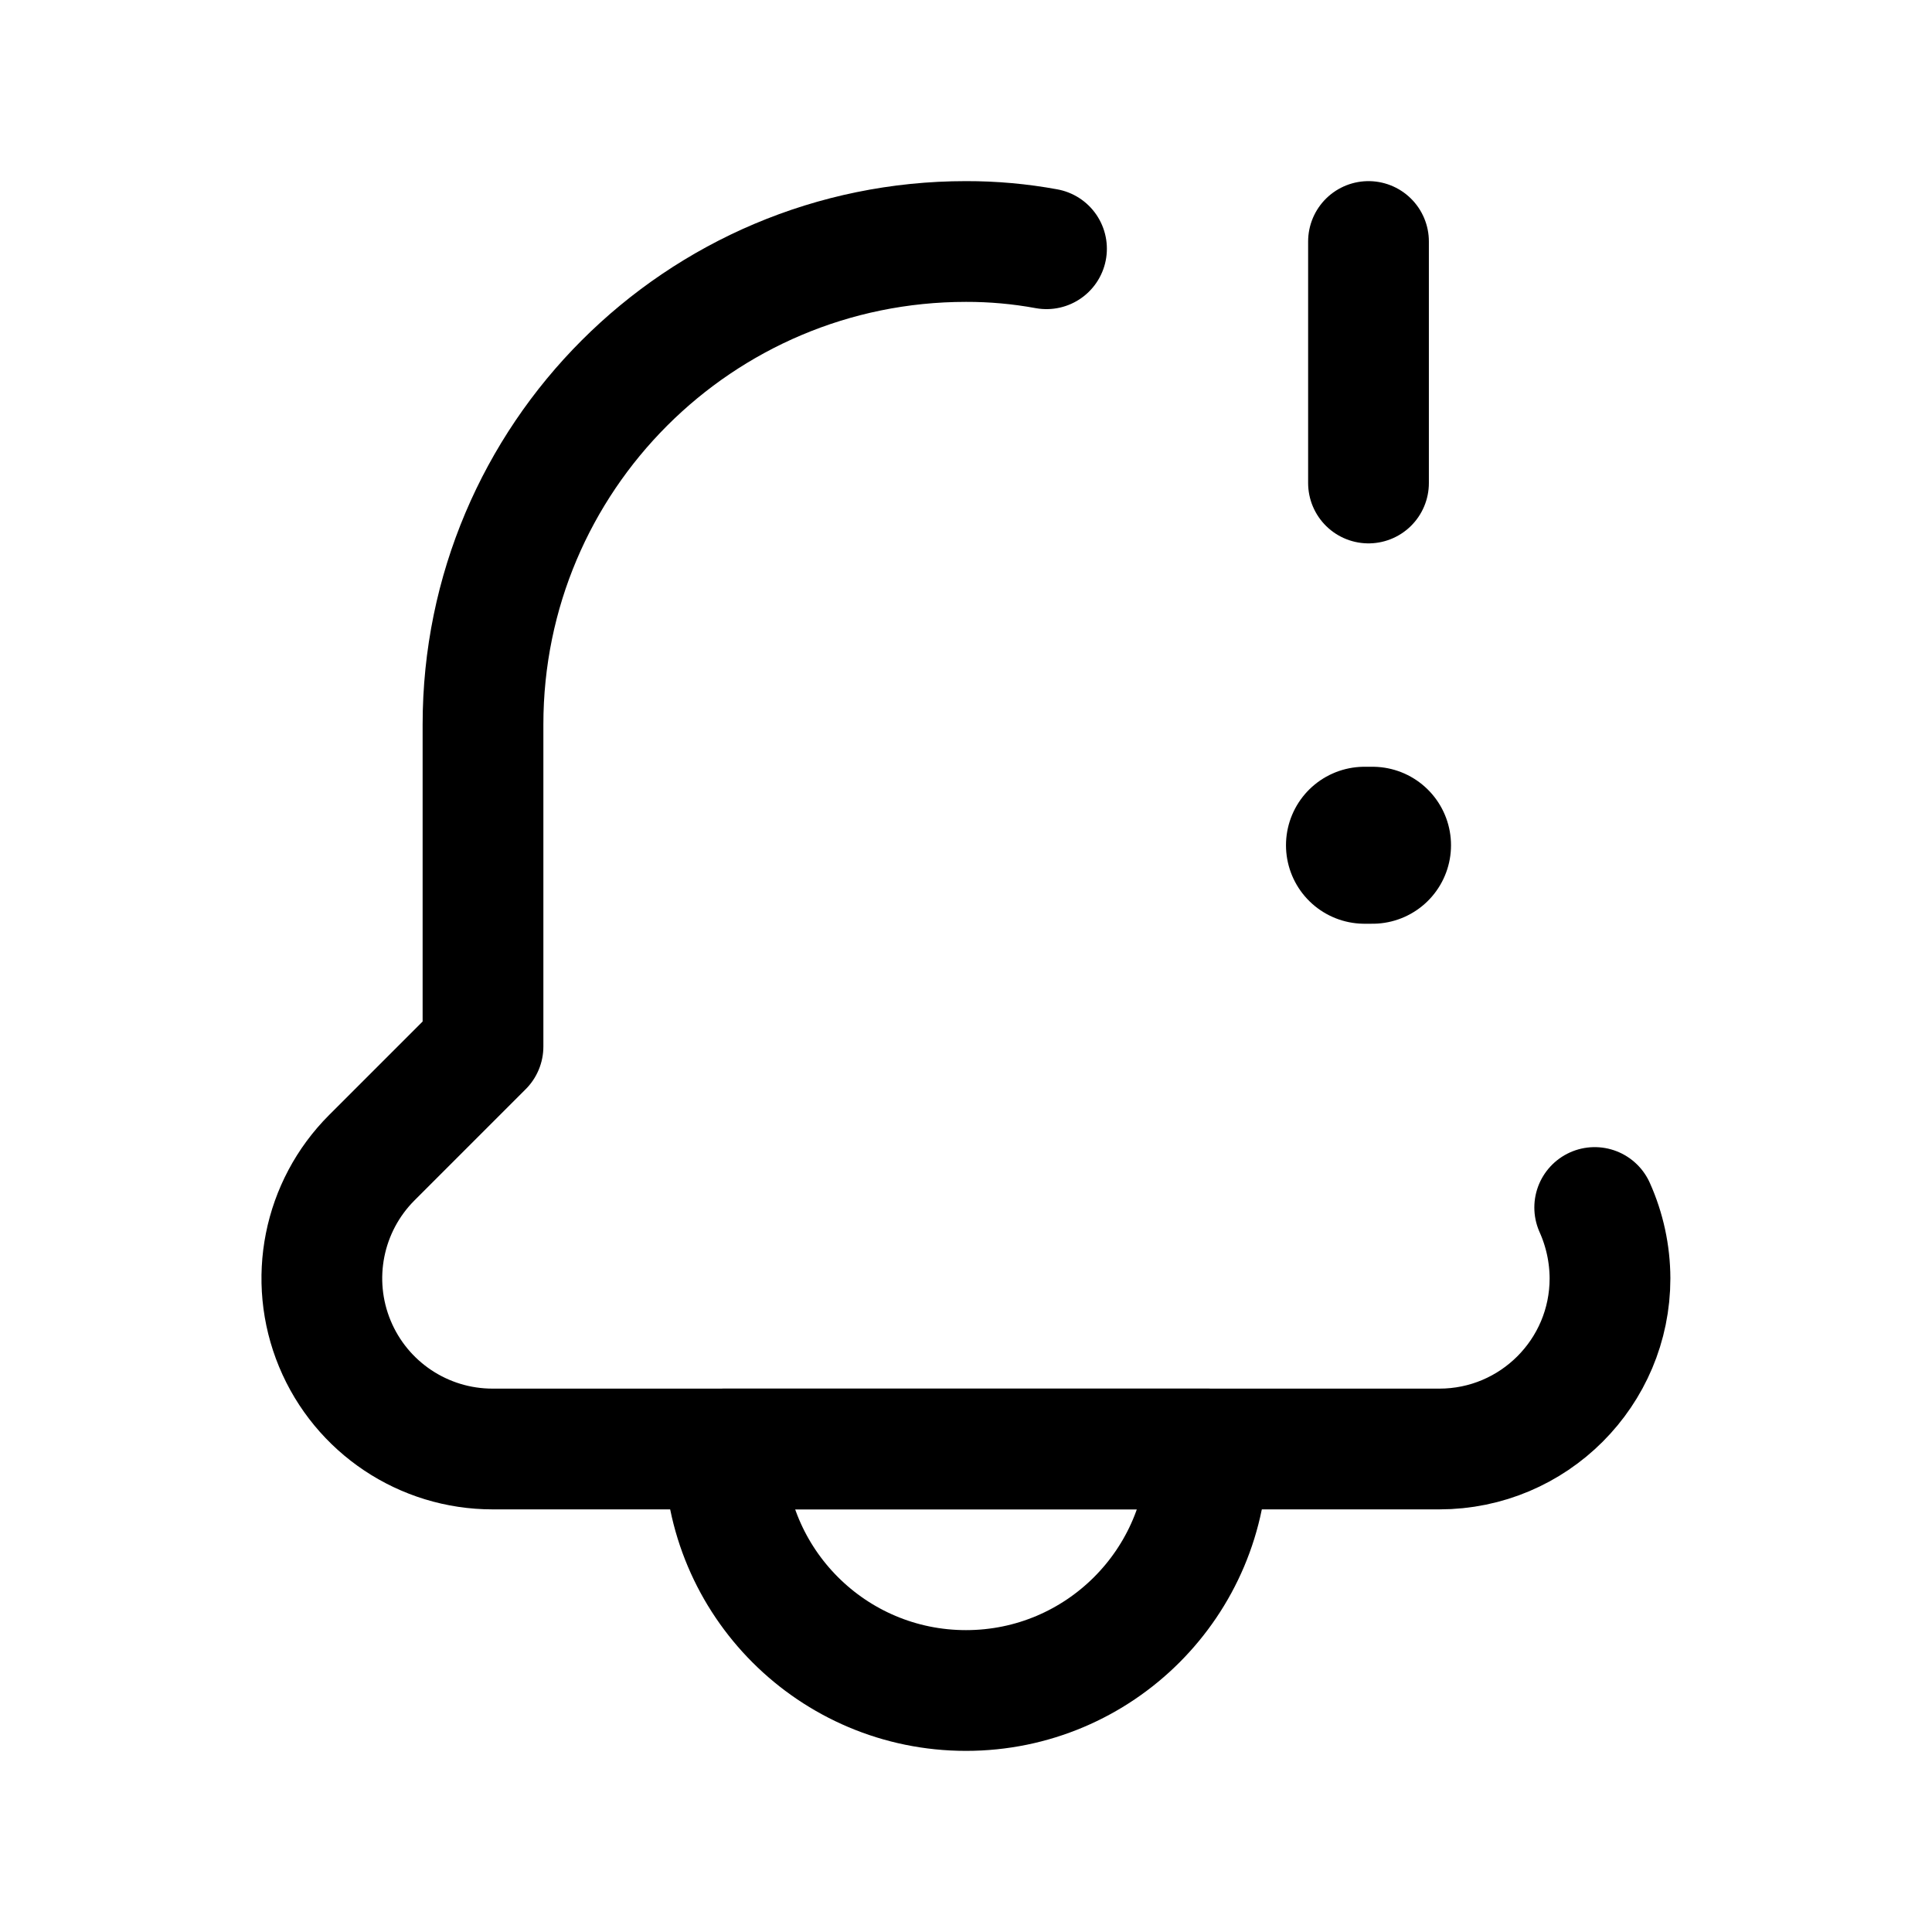
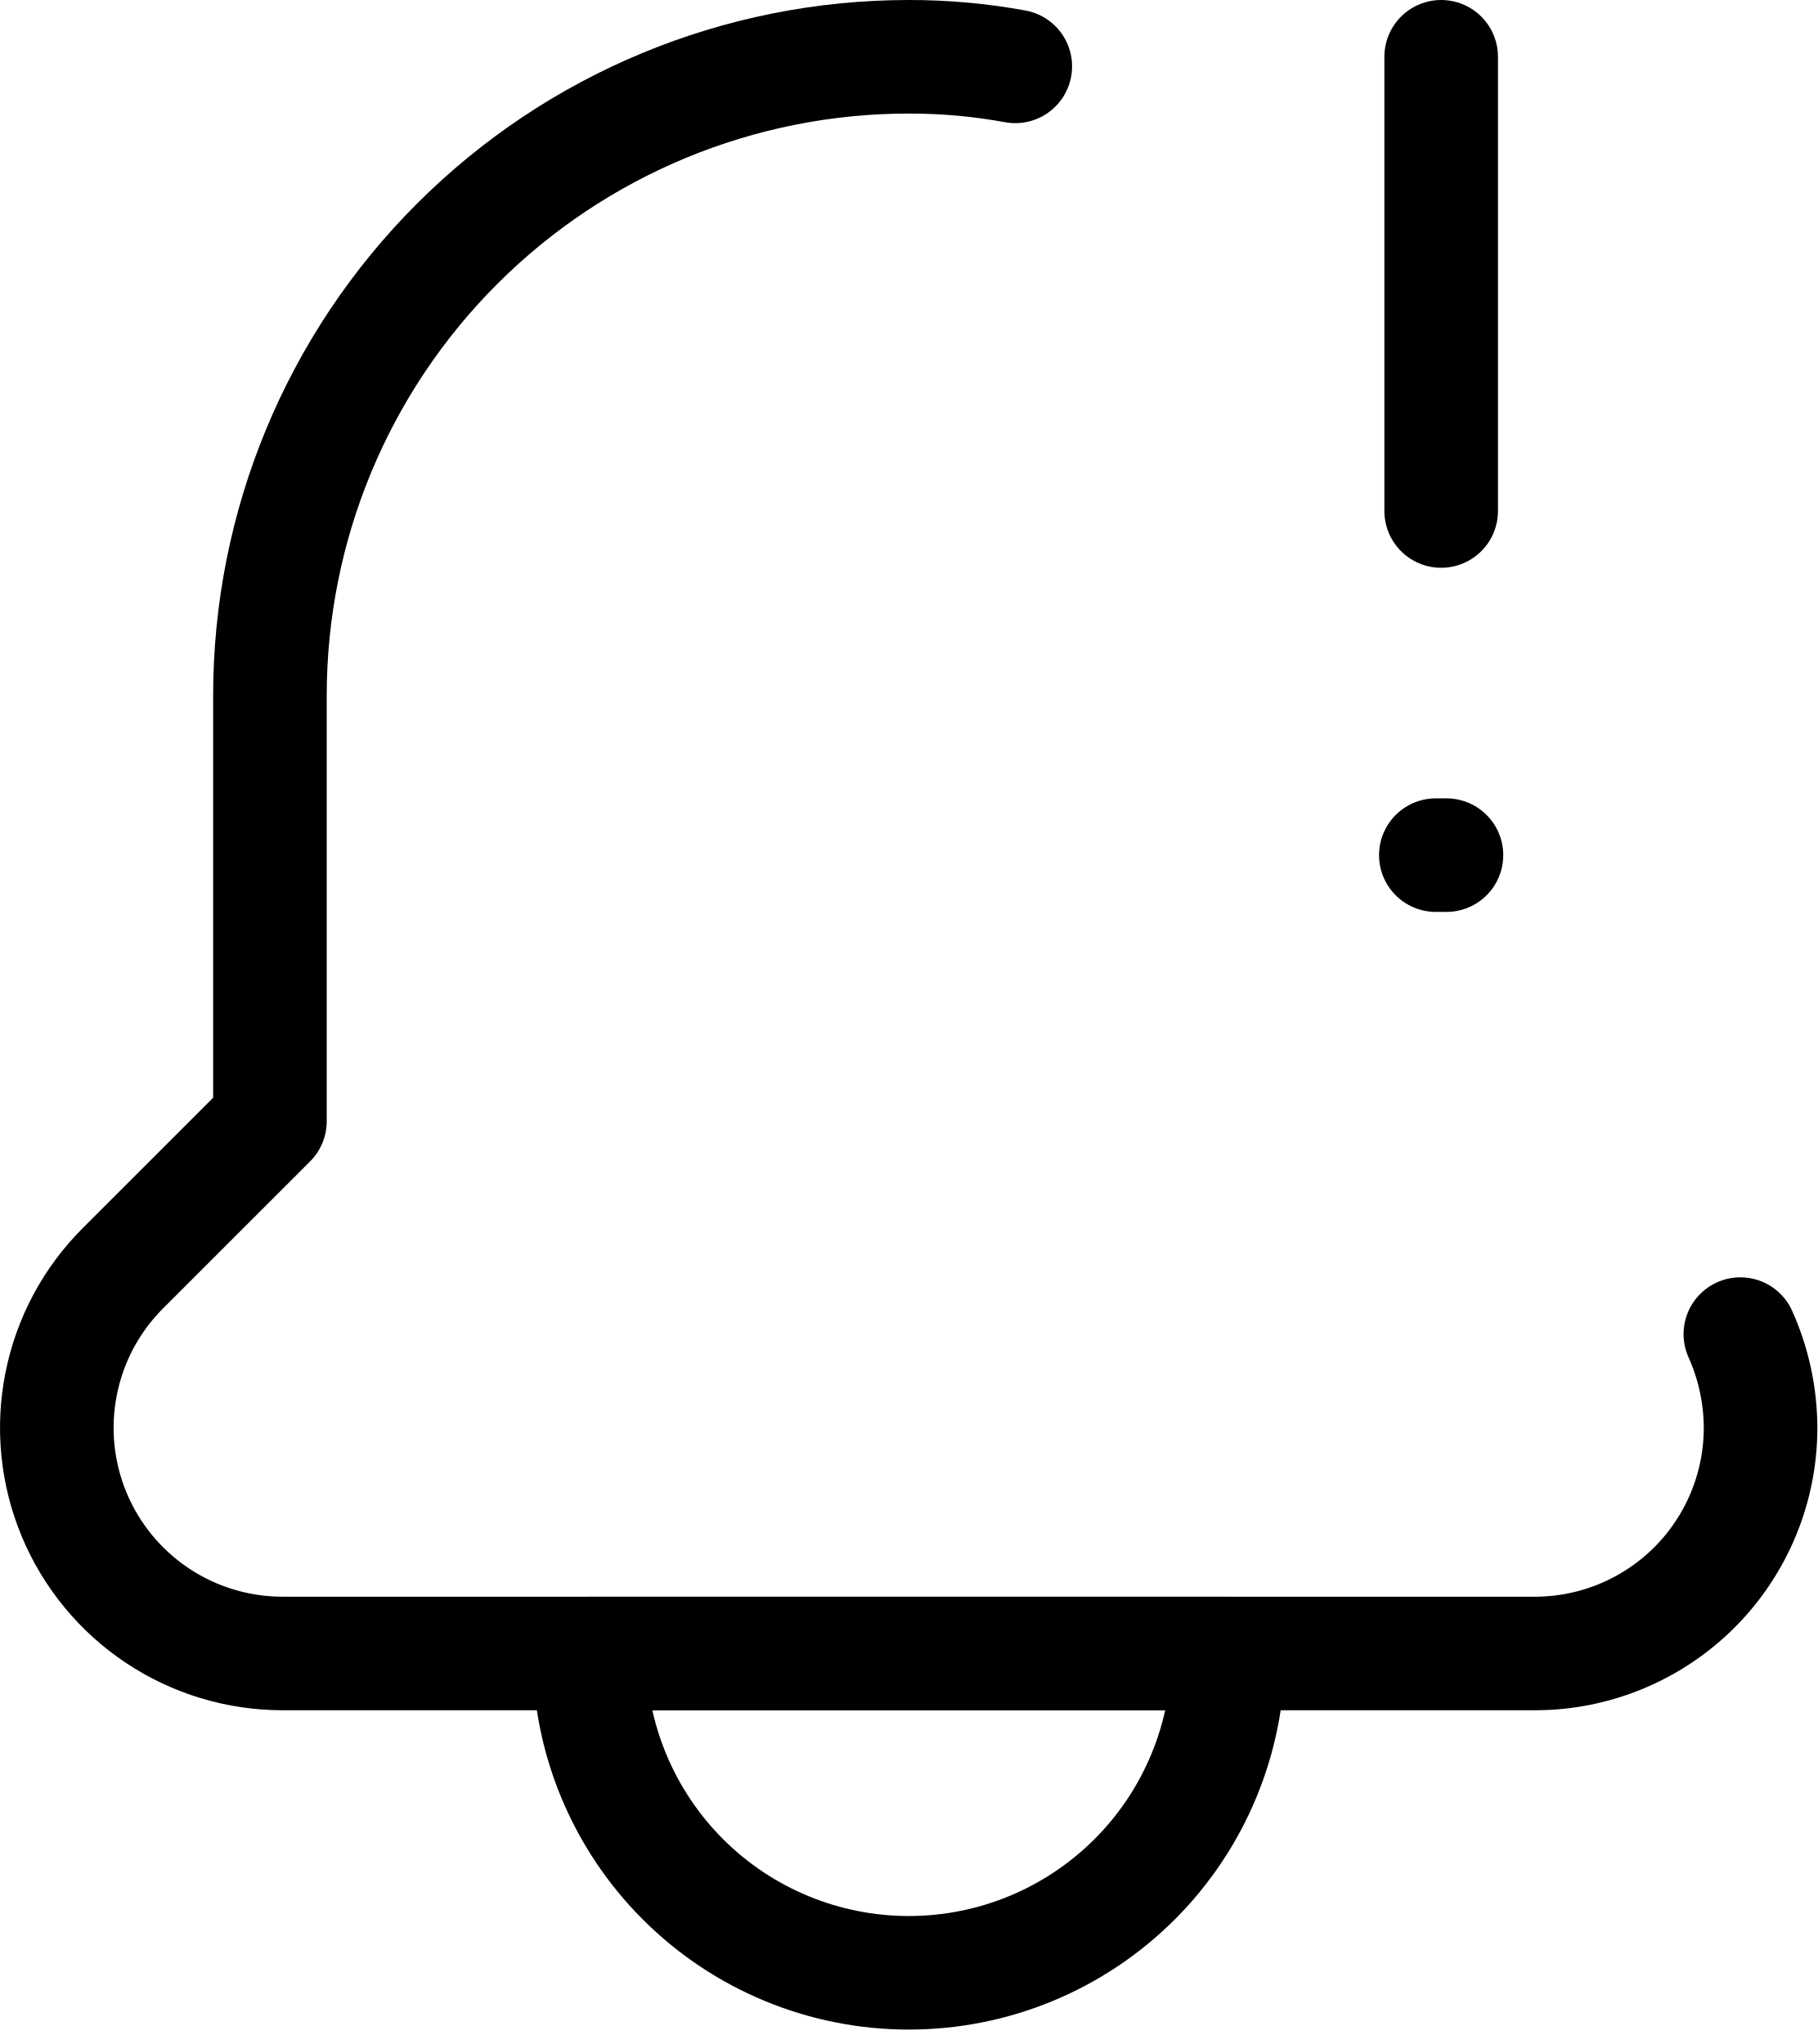
- <svg xmlns="http://www.w3.org/2000/svg" fill="#000000" width="800px" height="800px" viewBox="0 0 24 24" id="notification-alert-2" class="icon line">
-   <path id="primary" d="M19.81,15a2.17,2.17,0,0,1,.19.88A2.12,2.12,0,0,1,17.88,18H6.12a2.12,2.12,0,0,1-1.5-3.62L6,13V9a6,6,0,0,1,6-6,5.47,5.47,0,0,1,1,.09" style="fill: none; stroke: rgb(0, 0, 0); stroke-linecap: round; stroke-linejoin: round; stroke-width: 1.5;" />
-   <path id="primary-2" data-name="primary" d="M15,18H9a3,3,0,0,0,3,3h0A3,3,0,0,0,15,18ZM17,3V6" style="fill: none; stroke: rgb(0, 0, 0); stroke-linecap: round; stroke-linejoin: round; stroke-width: 1.5;" />
-   <line id="primary-upstroke" x1="16.95" y1="10.5" x2="17.05" y2="10.5" style="fill: none; stroke: rgb(0, 0, 0); stroke-linecap: round; stroke-linejoin: round; stroke-width: 1.95;" />
+ <svg xmlns="http://www.w3.org/2000/svg" width="32" height="36" viewBox="0 0 32 36" fill="none">
+   <path d="M30.644 23.497C30.877 24.016 30.998 24.578 31 25.147C31 26.201 30.581 27.212 29.836 27.958C29.09 28.703 28.08 29.122 27.026 29.122H4.978C4.191 29.122 3.422 28.89 2.768 28.453C2.114 28.016 1.604 27.395 1.303 26.669C1.002 25.942 0.923 25.142 1.077 24.371C1.23 23.599 1.609 22.891 2.166 22.335L4.753 19.748V12.249C4.753 9.265 5.938 6.404 8.048 4.295C10.157 2.185 13.018 1 16.002 1C16.631 0.999 17.258 1.055 17.877 1.169" stroke="black" stroke-width="2" stroke-linecap="round" stroke-linejoin="round" />
+   <path d="M25.376 1V9M21.626 29.122H10.377C10.377 30.613 10.97 32.044 12.025 33.099C13.079 34.154 14.51 34.746 16.002 34.746C17.494 34.746 18.924 34.154 19.979 33.099C21.034 32.044 21.626 30.613 21.626 29.122Z" stroke="black" stroke-width="2" stroke-linecap="round" stroke-linejoin="round" />
+   <path d="M25.282 15.061H25.469" stroke="black" stroke-width="2" stroke-linecap="round" stroke-linejoin="round" />
</svg>
